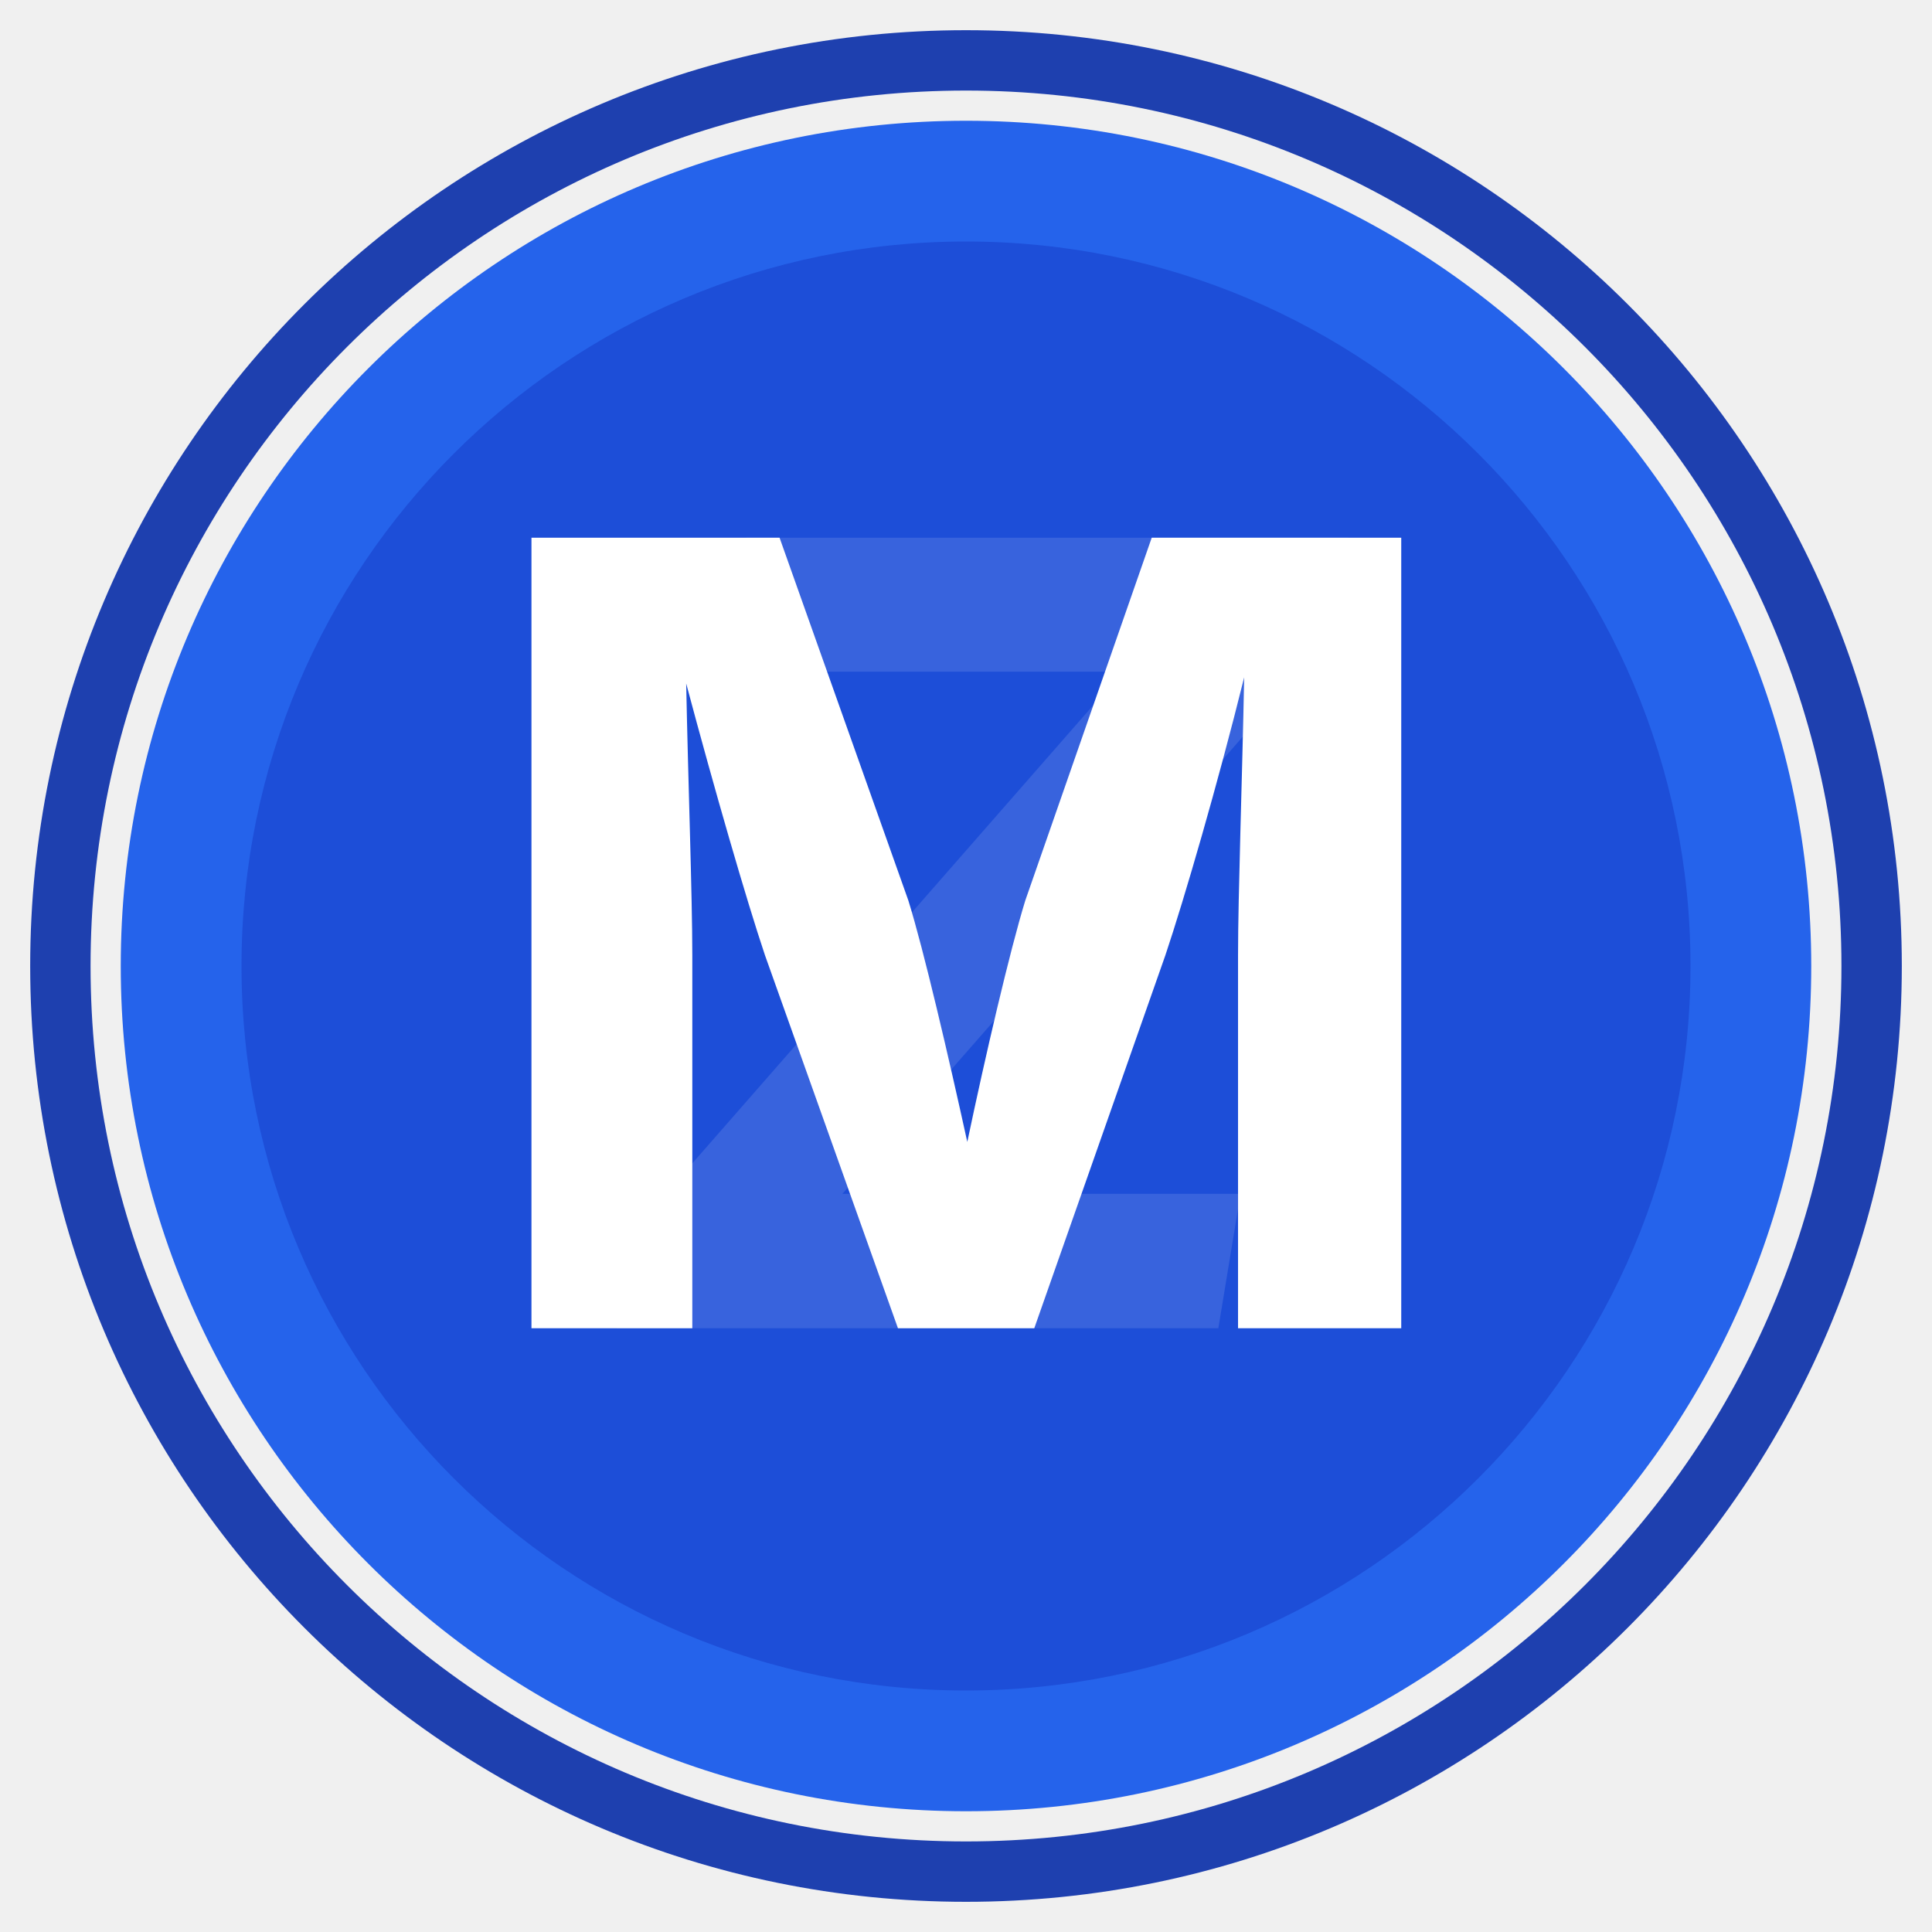
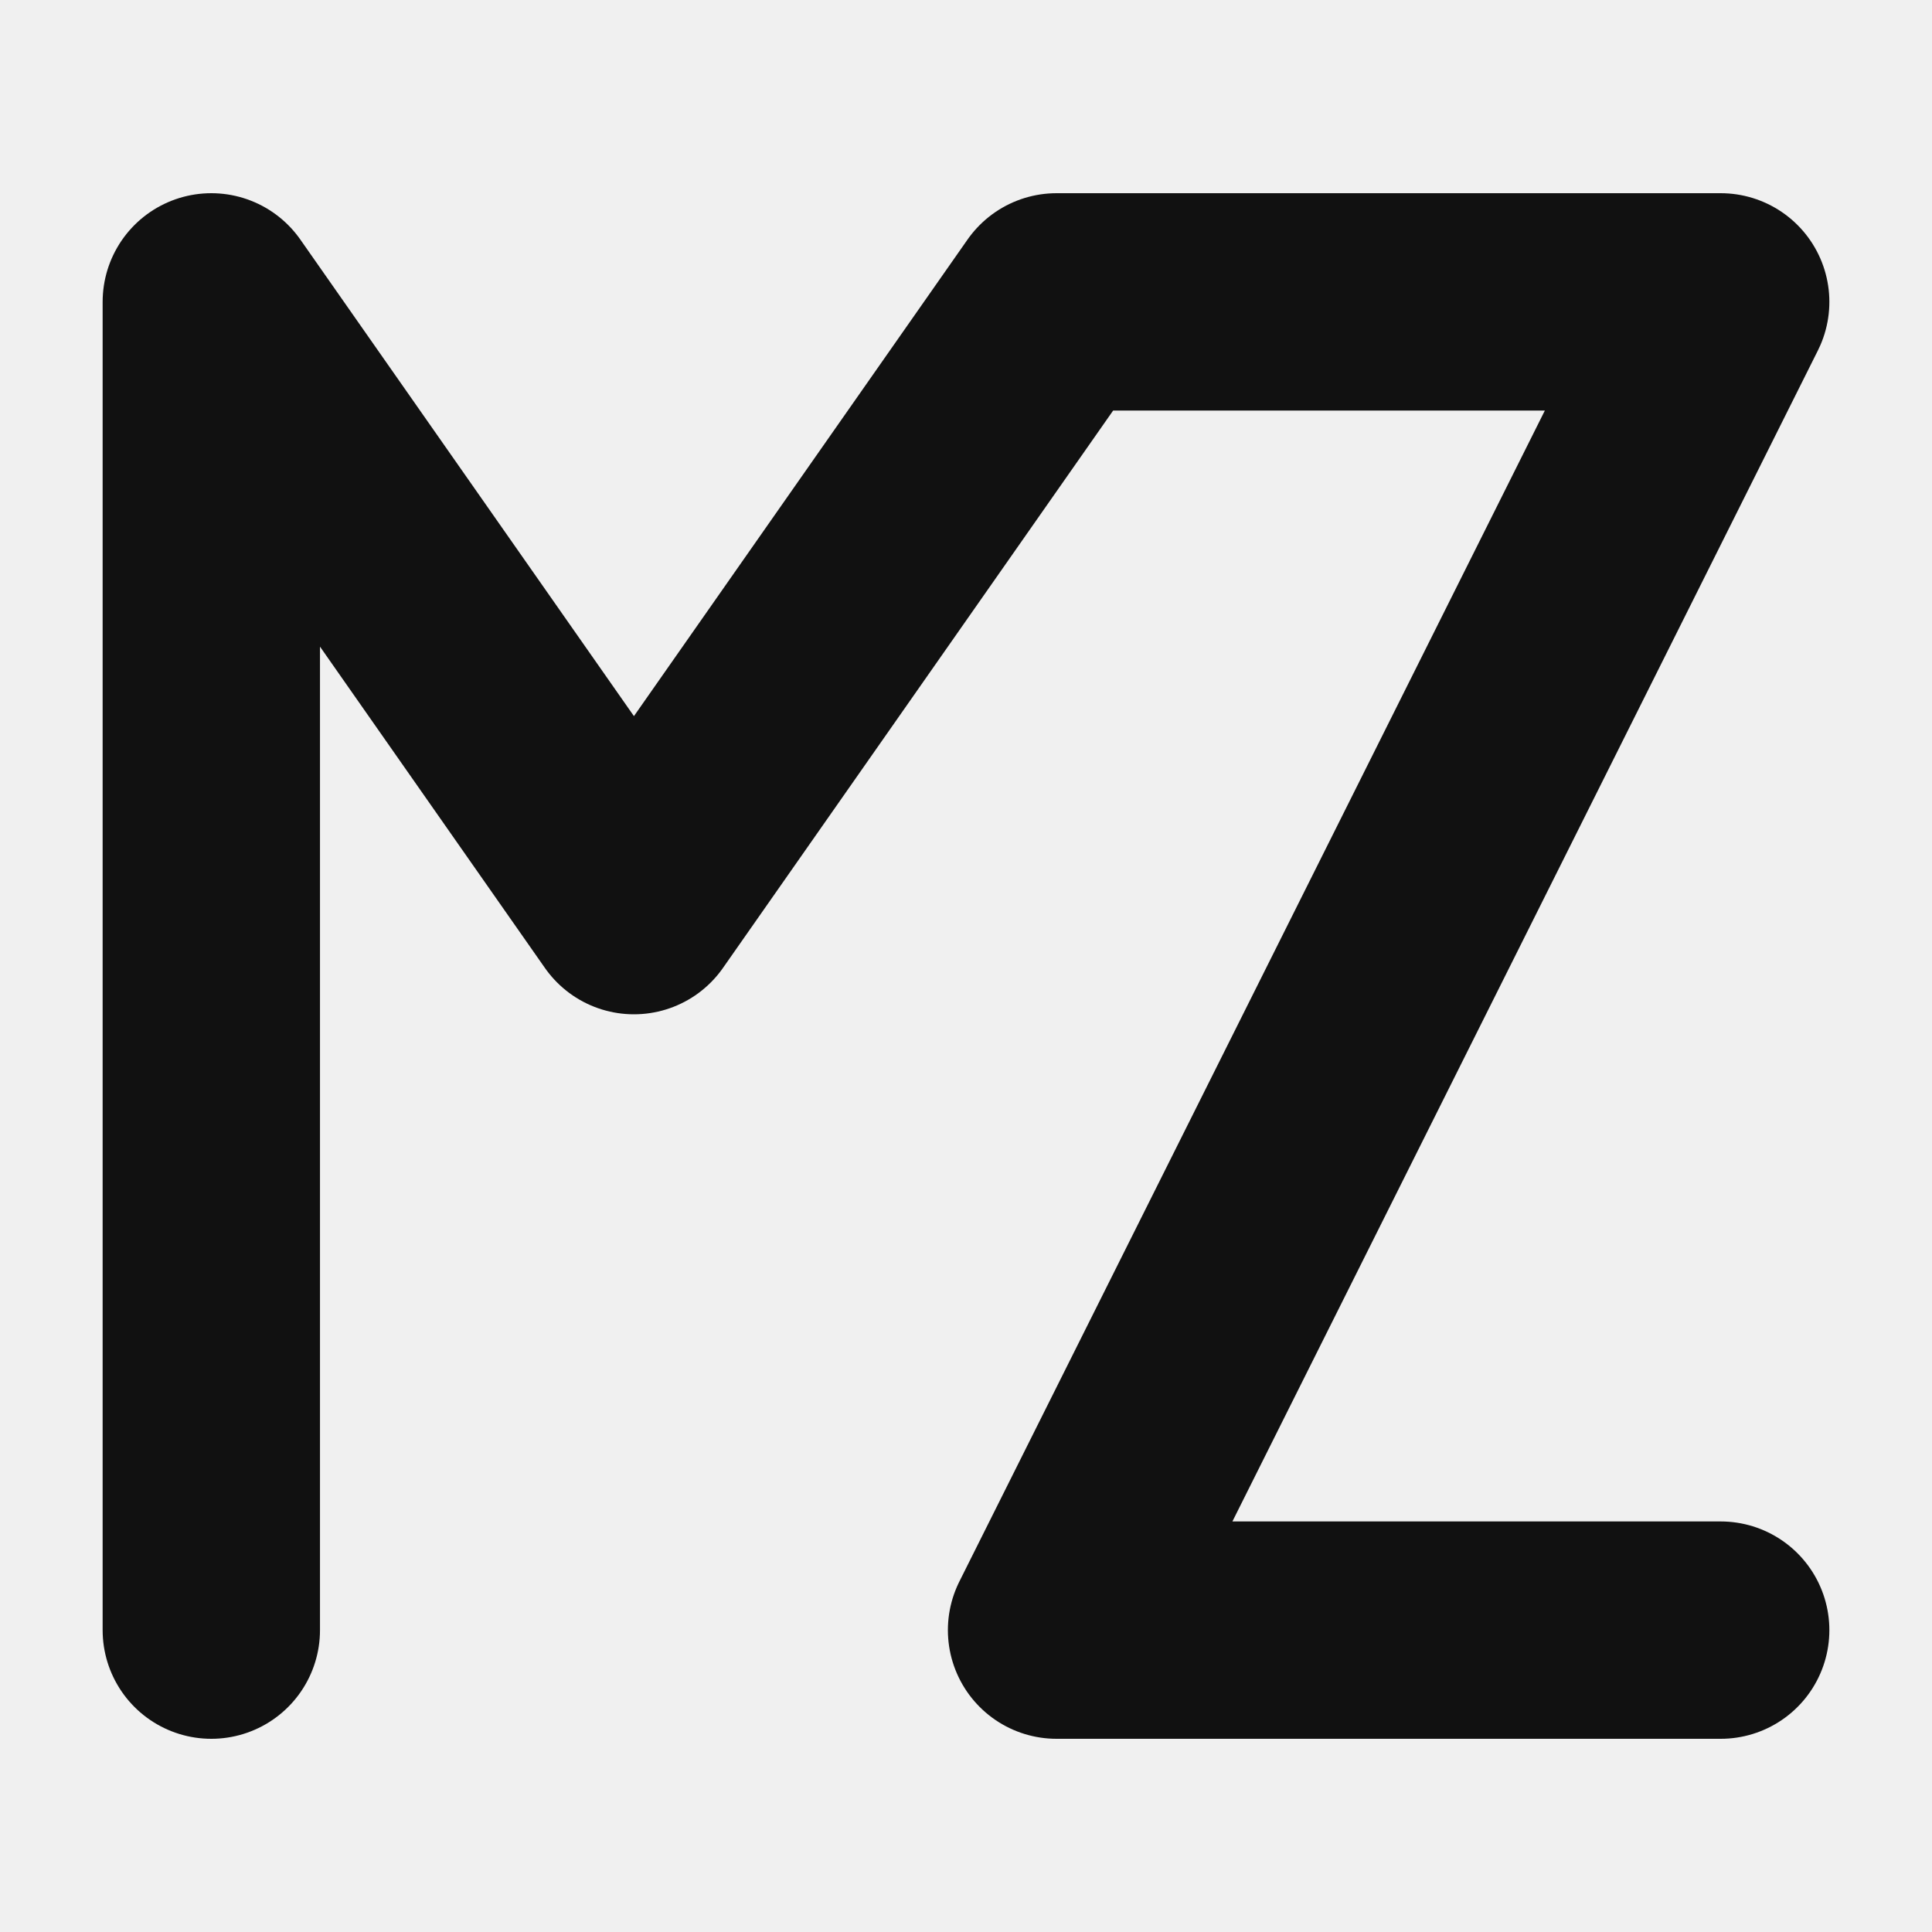
- <svg xmlns="http://www.w3.org/2000/svg" width="32" height="32" viewBox="0 0 64 64">
-   <circle cx="32" cy="32" r="28" fill="#2563eb" />
-   <circle cx="32" cy="32" r="24" fill="#1d4ed8" />
-   <text x="32" y="44" text-anchor="middle" fill="white" opacity="0.12" font-family="Inter, -apple-system, BlinkMacSystemFont, 'Segoe UI', sans-serif" font-size="36" font-weight="700" font-style="italic">Z</text>
-   <text x="32" y="44" text-anchor="middle" fill="white" font-family="Inter, -apple-system, BlinkMacSystemFont, 'Segoe UI', sans-serif" font-size="36" font-weight="700">M</text>
-   <circle cx="32" cy="32" r="30" fill="none" stroke="#1e40af" stroke-width="2" />
+ <svg xmlns="http://www.w3.org/2000/svg" viewBox="0 0 32 32" role="img" aria-label="Marvin Zhang">
+   <style>g{stroke:#111111}@media(prefers-color-scheme:dark){g{stroke:#FFFFFF}}</style>
+   <g fill="none" stroke-width="3.6" stroke-linecap="round" stroke-linejoin="round">
+     <path d="M3.5 27V5L10.5 15L17.5 5H28.5L17.5 27H28.5" />
+   </g>
</svg>
